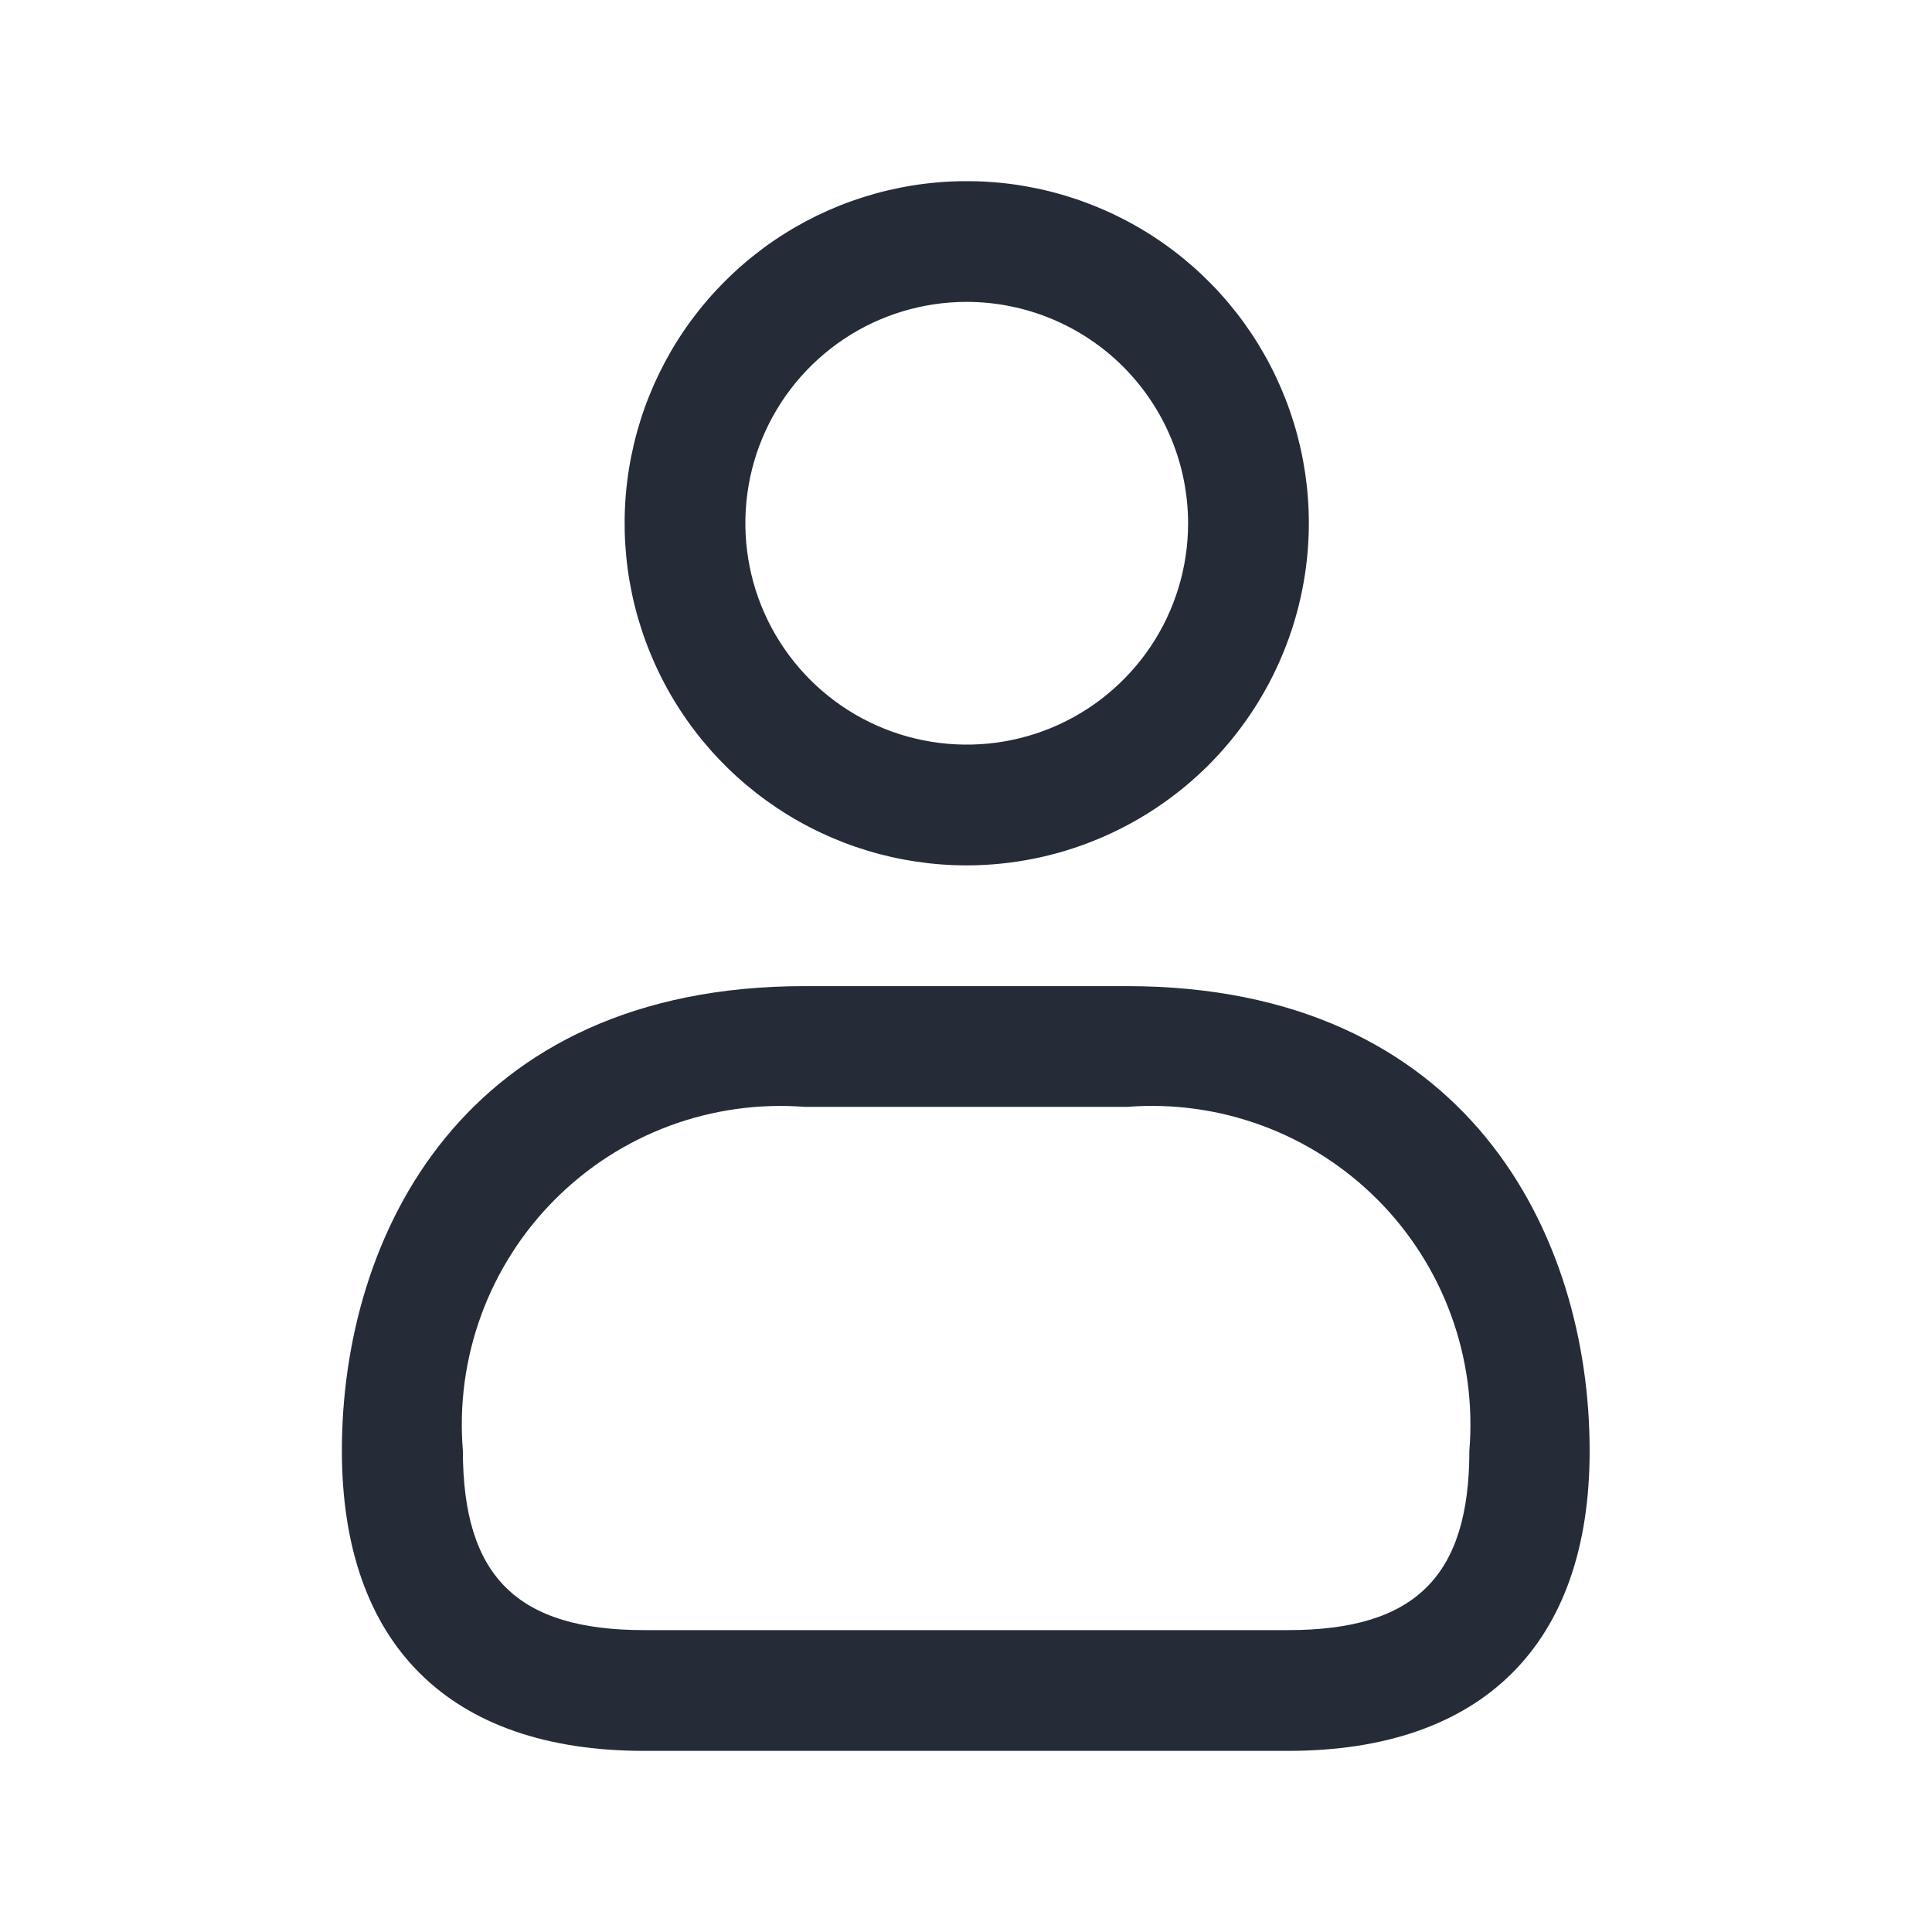
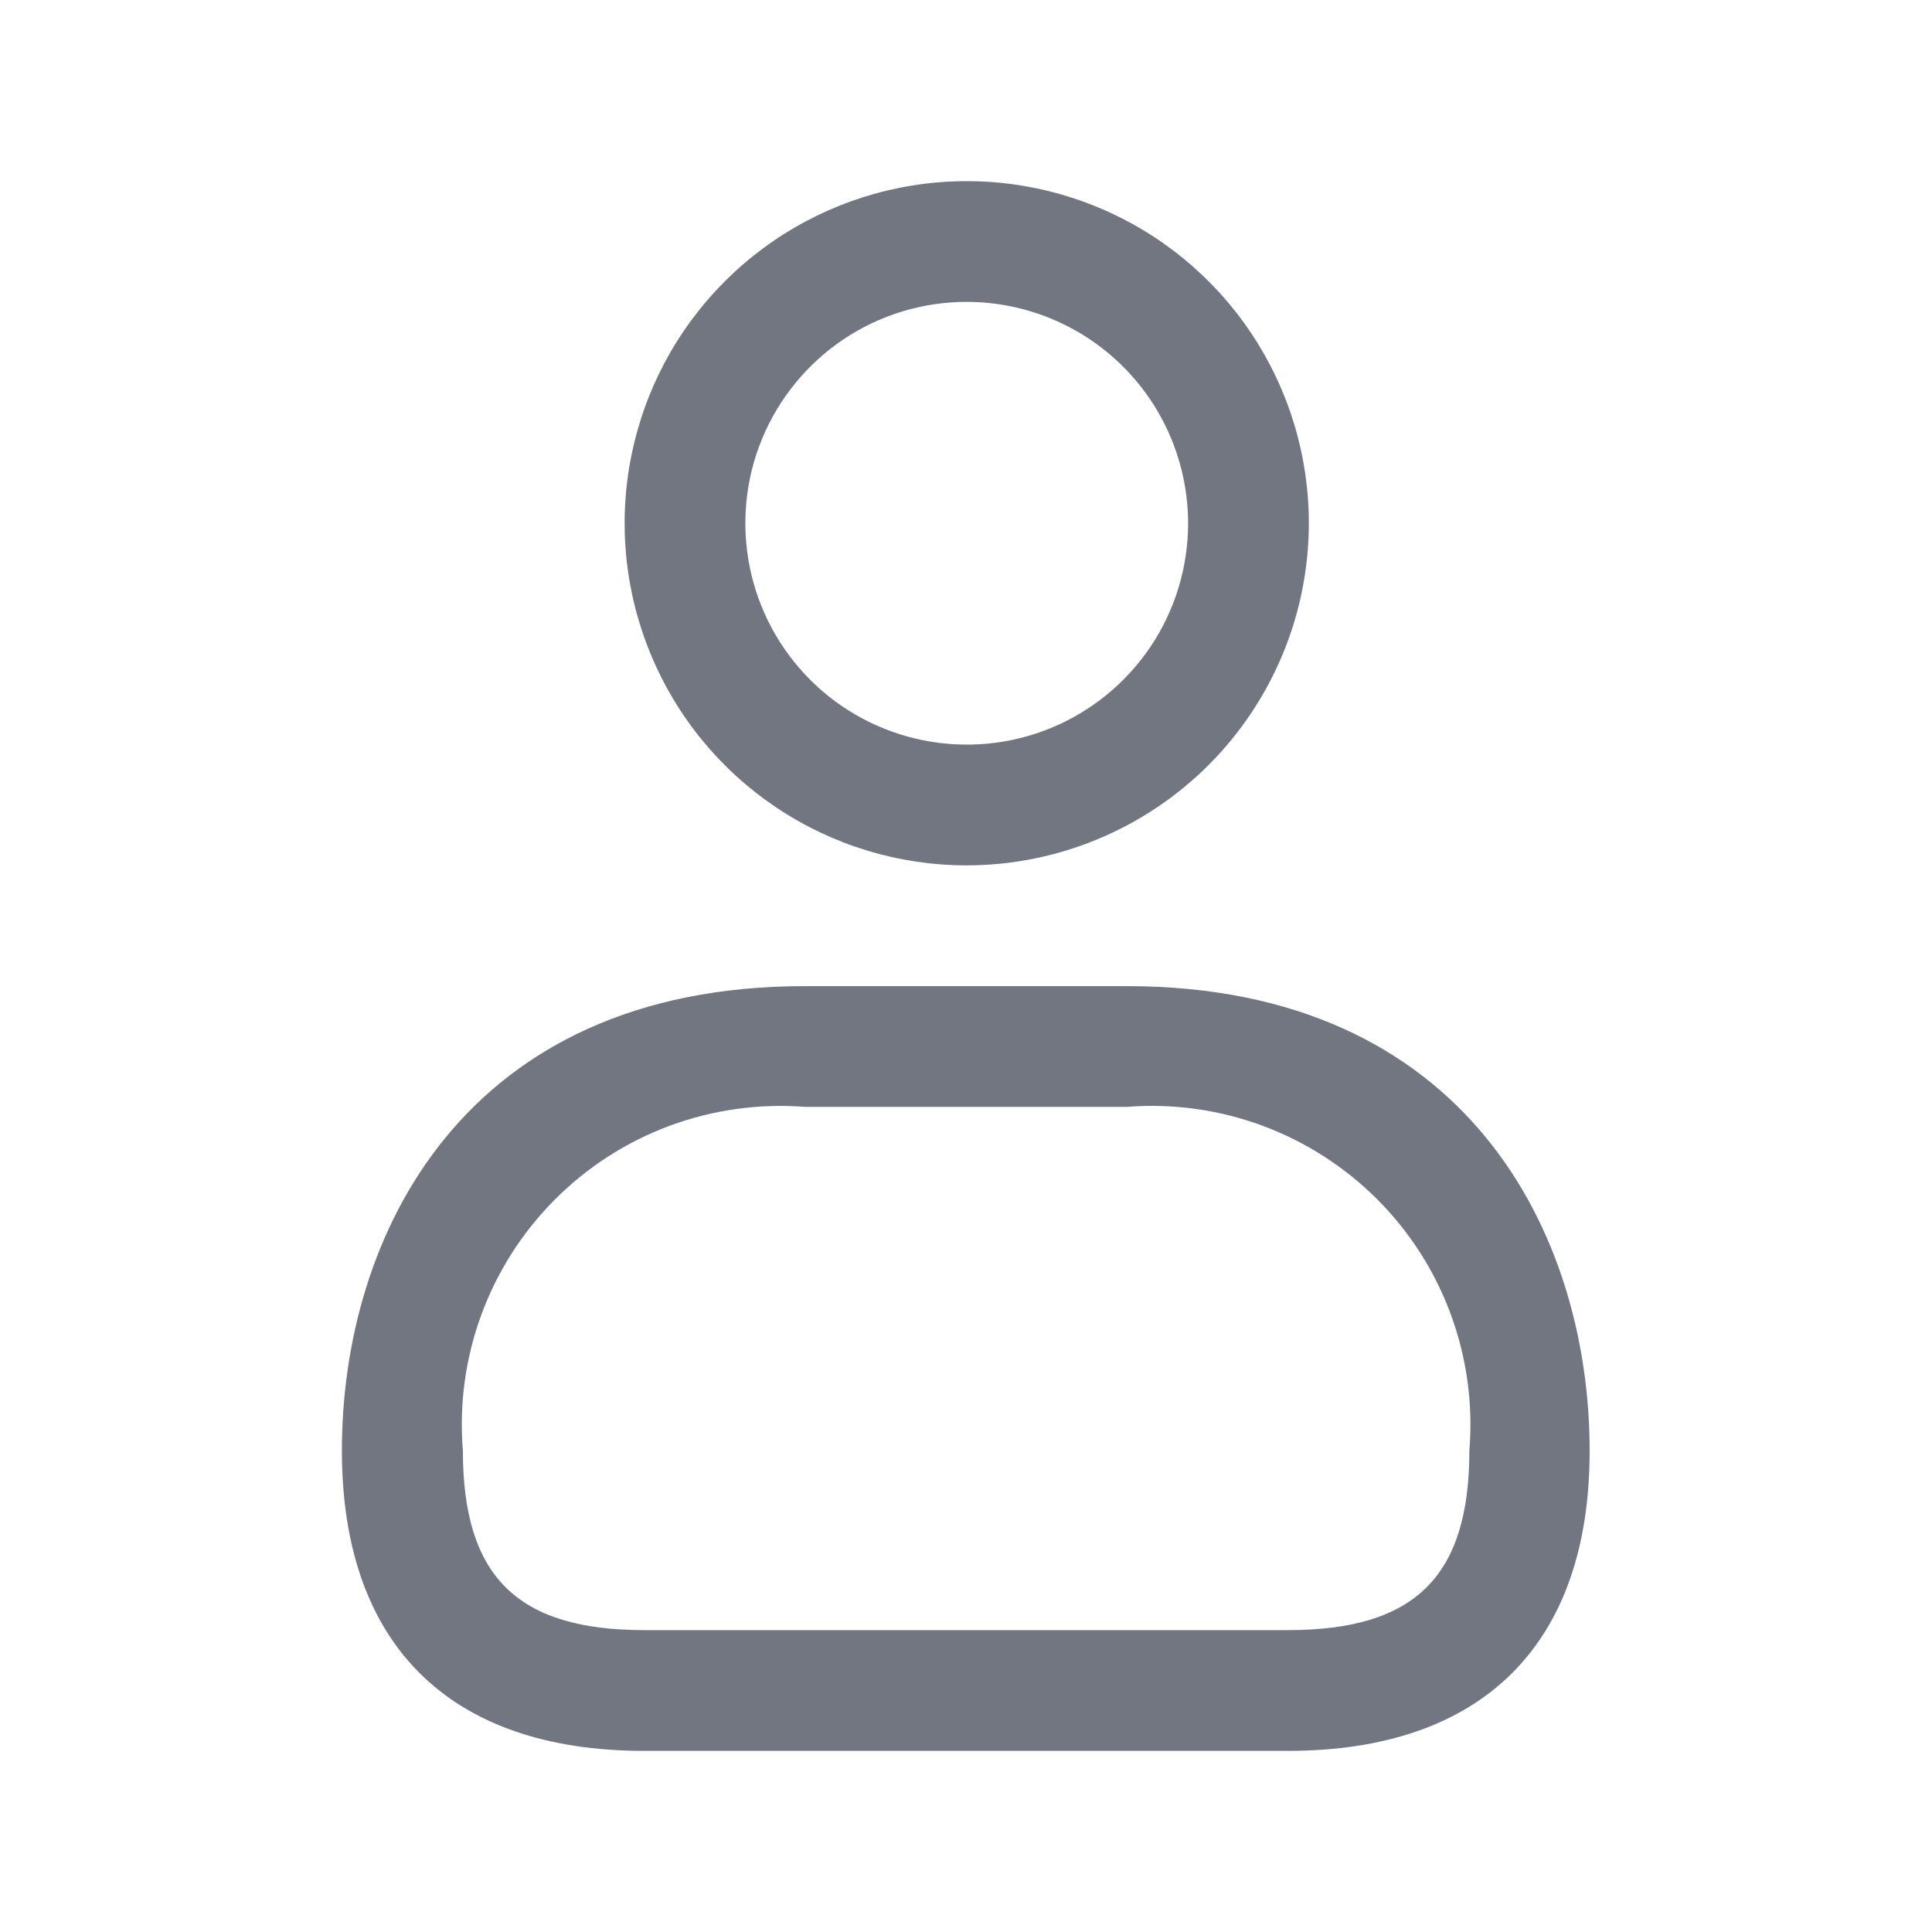
- <svg xmlns="http://www.w3.org/2000/svg" preserveAspectRatio="none" overflow="visible" style="display: block;" width="24" height="24" viewBox="0 0 24 24" fill="none">
-   <g id="user">
-     <path id="user_2" d="M12.009 10.75C11.168 10.75 10.347 10.501 9.648 10.034C8.949 9.567 8.404 8.903 8.083 8.126C7.761 7.35 7.677 6.495 7.841 5.671C8.005 4.846 8.409 4.089 9.004 3.495C9.598 2.9 10.355 2.496 11.18 2.332C12.004 2.168 12.859 2.252 13.635 2.574C14.412 2.895 15.076 3.44 15.543 4.139C16.01 4.838 16.259 5.659 16.259 6.5C16.258 7.627 15.809 8.707 15.013 9.504C14.216 10.3 13.136 10.749 12.009 10.75ZM12.009 3.75C11.465 3.75 10.933 3.911 10.481 4.213C10.029 4.516 9.676 4.945 9.468 5.448C9.26 5.95 9.206 6.503 9.312 7.037C9.418 7.57 9.68 8.06 10.065 8.445C10.449 8.829 10.939 9.091 11.473 9.197C12.006 9.303 12.559 9.249 13.061 9.041C13.564 8.833 13.993 8.48 14.296 8.028C14.598 7.576 14.759 7.044 14.759 6.5C14.758 5.771 14.469 5.072 13.953 4.556C13.437 4.04 12.738 3.751 12.009 3.75ZM16 21.75H8C5.58 21.75 4.247 20.425 4.247 18.019C4.247 15.357 5.753 12.25 9.997 12.25H13.997C18.241 12.25 19.747 15.357 19.747 18.019C19.75 20.425 18.417 21.75 16 21.75ZM10 13.75C9.429 13.706 8.855 13.786 8.318 13.985C7.781 14.184 7.294 14.498 6.89 14.904C6.486 15.31 6.175 15.798 5.978 16.336C5.781 16.874 5.703 17.448 5.75 18.019C5.75 19.583 6.424 20.25 8.003 20.25H16C17.579 20.25 18.253 19.583 18.253 18.019C18.3 17.448 18.222 16.873 18.025 16.335C17.828 15.797 17.517 15.308 17.112 14.902C16.708 14.497 16.22 14.183 15.683 13.984C15.145 13.785 14.571 13.705 14 13.75H10Z" fill="#252B37" />
-   </g>
+ <svg xmlns="http://www.w3.org/2000/svg" width="24" height="24" viewBox="0 0 24 24" fill="none">
+   <path d="M12.009 10.75C11.168 10.75 10.347 10.501 9.648 10.034C8.949 9.567 8.404 8.903 8.083 8.126C7.761 7.35 7.677 6.495 7.841 5.671C8.005 4.846 8.409 4.089 9.004 3.495C9.598 2.9 10.355 2.496 11.18 2.332C12.004 2.168 12.859 2.252 13.636 2.574C14.412 2.895 15.076 3.44 15.543 4.139C16.01 4.838 16.259 5.659 16.259 6.5C16.258 7.627 15.81 8.707 15.013 9.504C14.216 10.3 13.136 10.749 12.009 10.75ZM12.009 3.75C11.465 3.75 10.934 3.911 10.481 4.213C10.029 4.516 9.677 4.945 9.468 5.448C9.26 5.95 9.206 6.503 9.312 7.037C9.418 7.57 9.68 8.06 10.065 8.445C10.449 8.829 10.939 9.091 11.473 9.197C12.006 9.303 12.559 9.249 13.061 9.041C13.564 8.833 13.993 8.48 14.296 8.028C14.598 7.576 14.759 7.044 14.759 6.5C14.758 5.771 14.469 5.072 13.953 4.556C13.437 4.04 12.738 3.751 12.009 3.75ZM16 21.75H8C5.58 21.75 4.247 20.425 4.247 18.019C4.247 15.357 5.753 12.25 9.997 12.25H13.997C18.241 12.25 19.747 15.357 19.747 18.019C19.75 20.425 18.417 21.75 16 21.75ZM10 13.75C9.429 13.706 8.855 13.786 8.318 13.985C7.781 14.184 7.294 14.498 6.89 14.904C6.486 15.31 6.175 15.798 5.978 16.336C5.781 16.874 5.703 17.448 5.75 18.019C5.75 19.583 6.424 20.25 8.003 20.25H16C17.579 20.25 18.253 19.583 18.253 18.019C18.3 17.448 18.222 16.873 18.025 16.335C17.828 15.797 17.517 15.308 17.112 14.902C16.708 14.497 16.22 14.183 15.683 13.984C15.146 13.785 14.571 13.705 14 13.75H10Z" fill="#717680" />
</svg>
